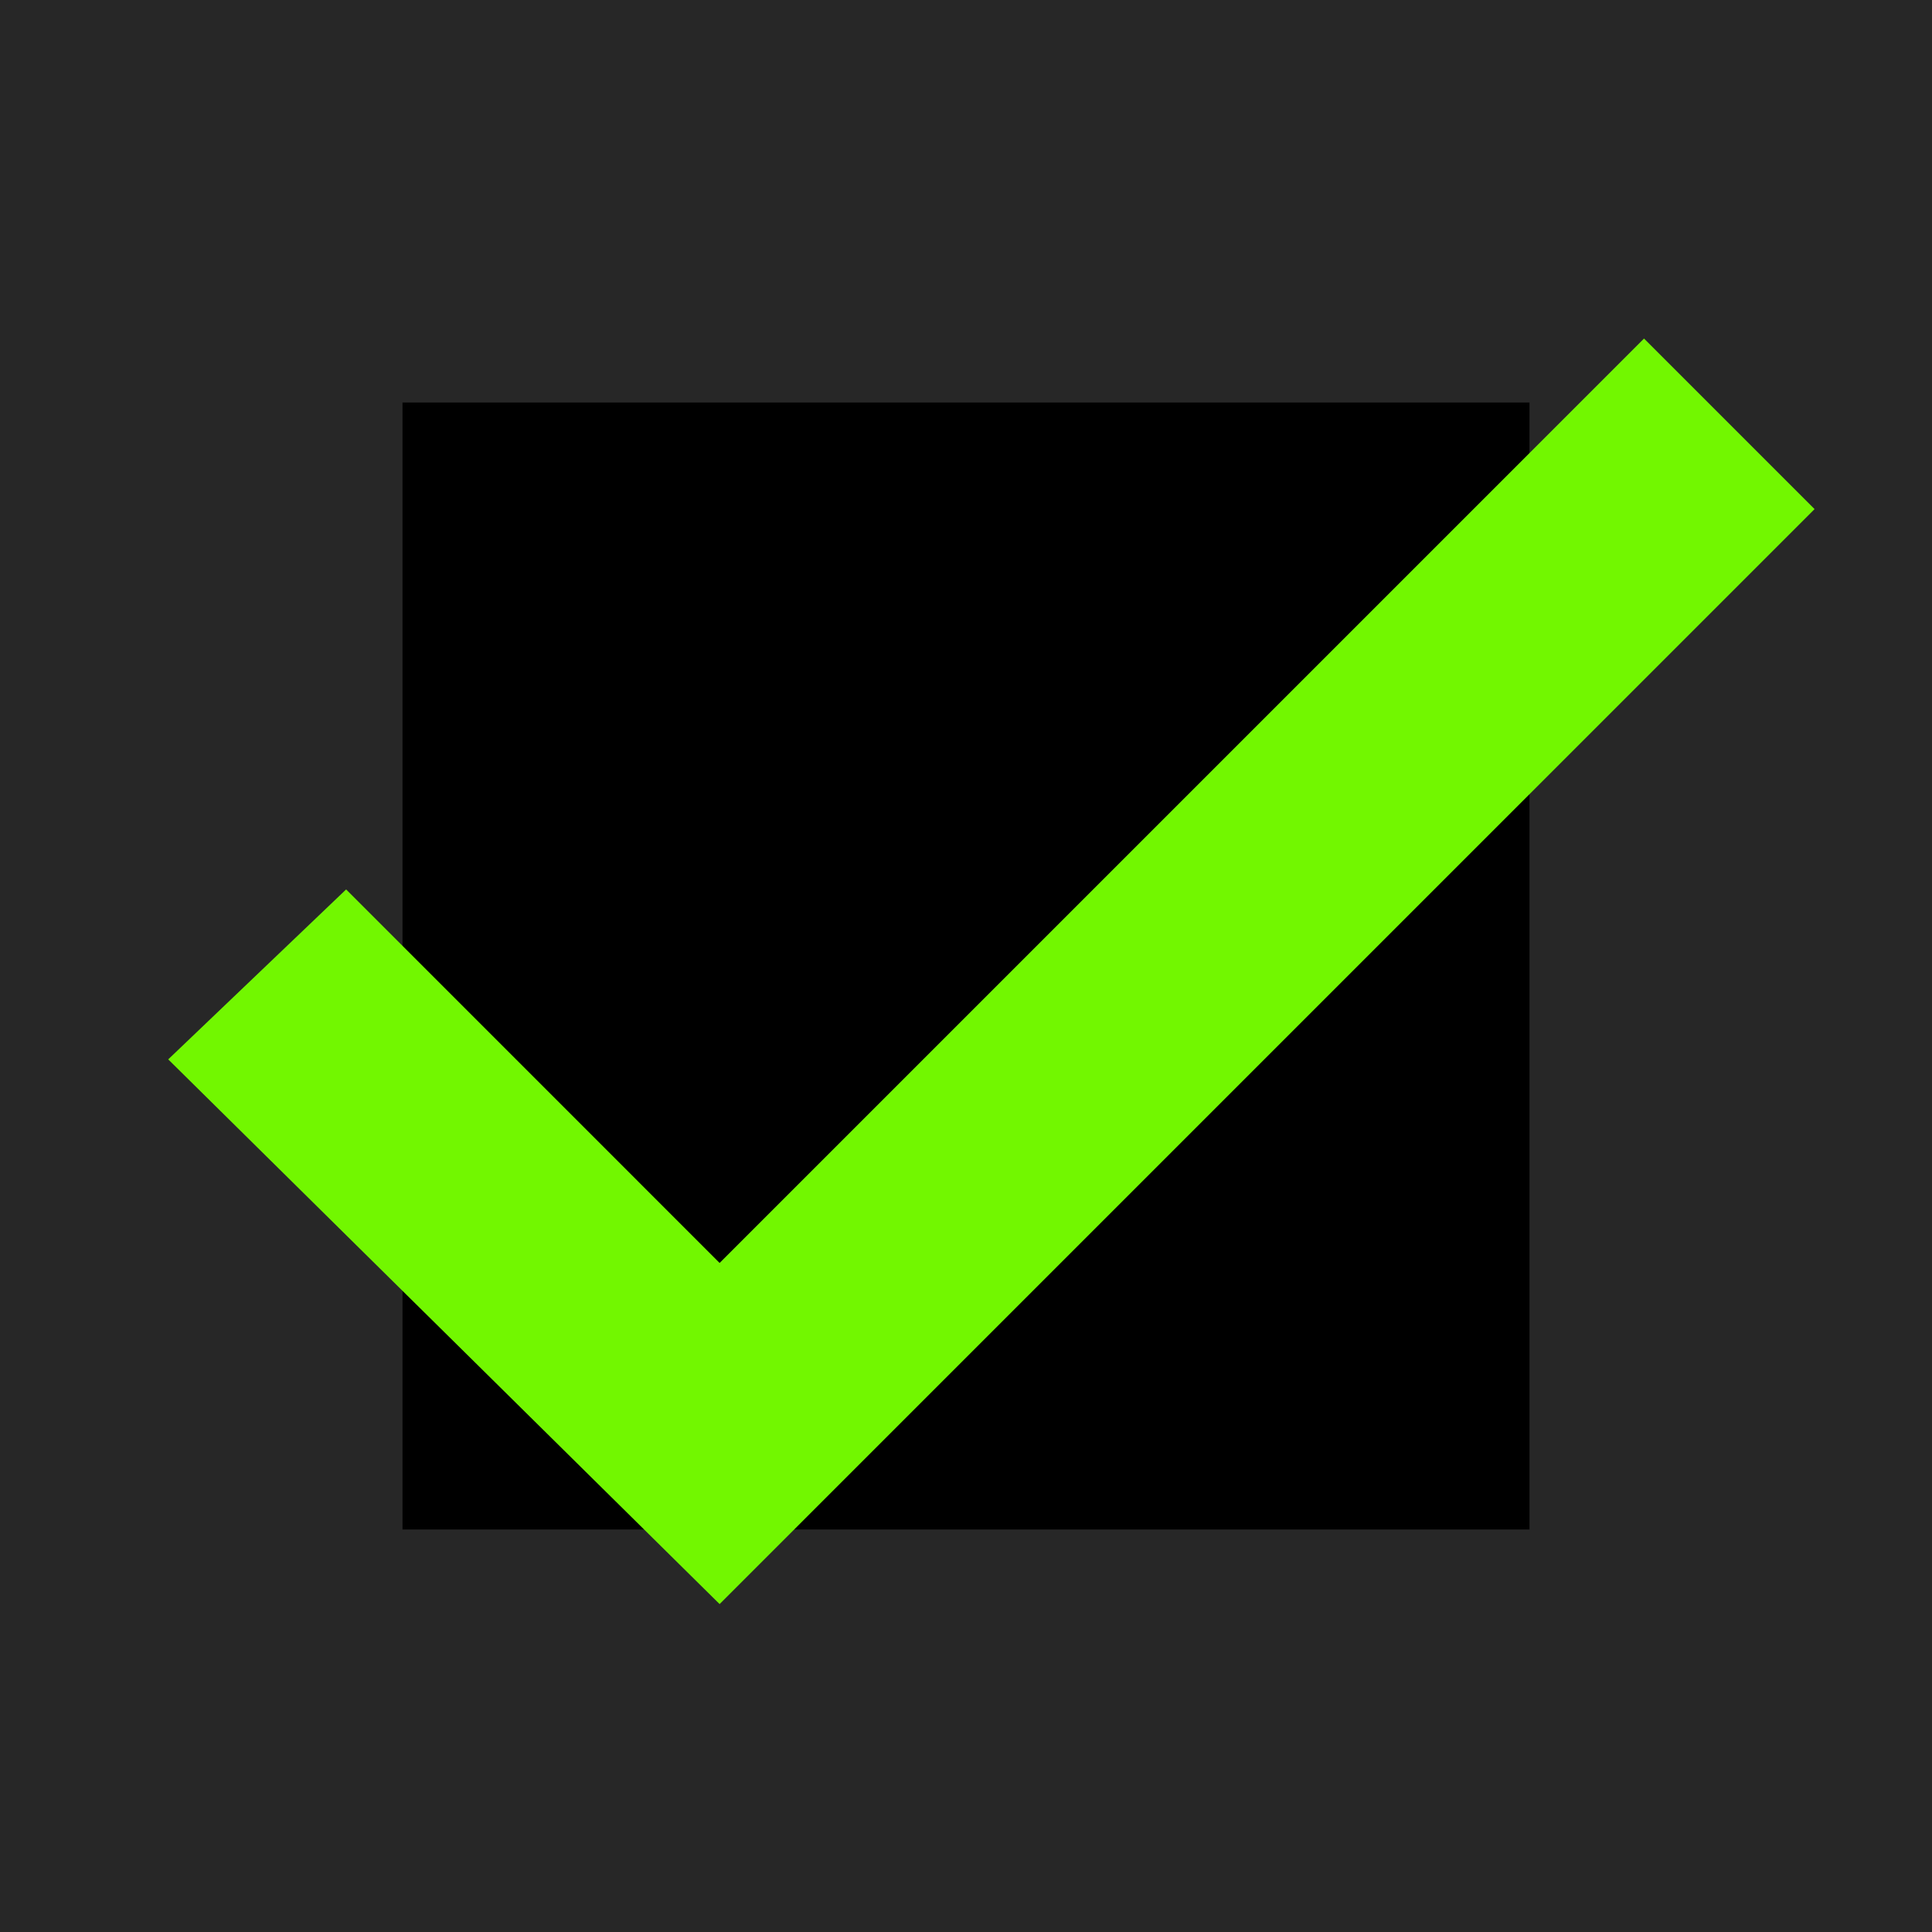
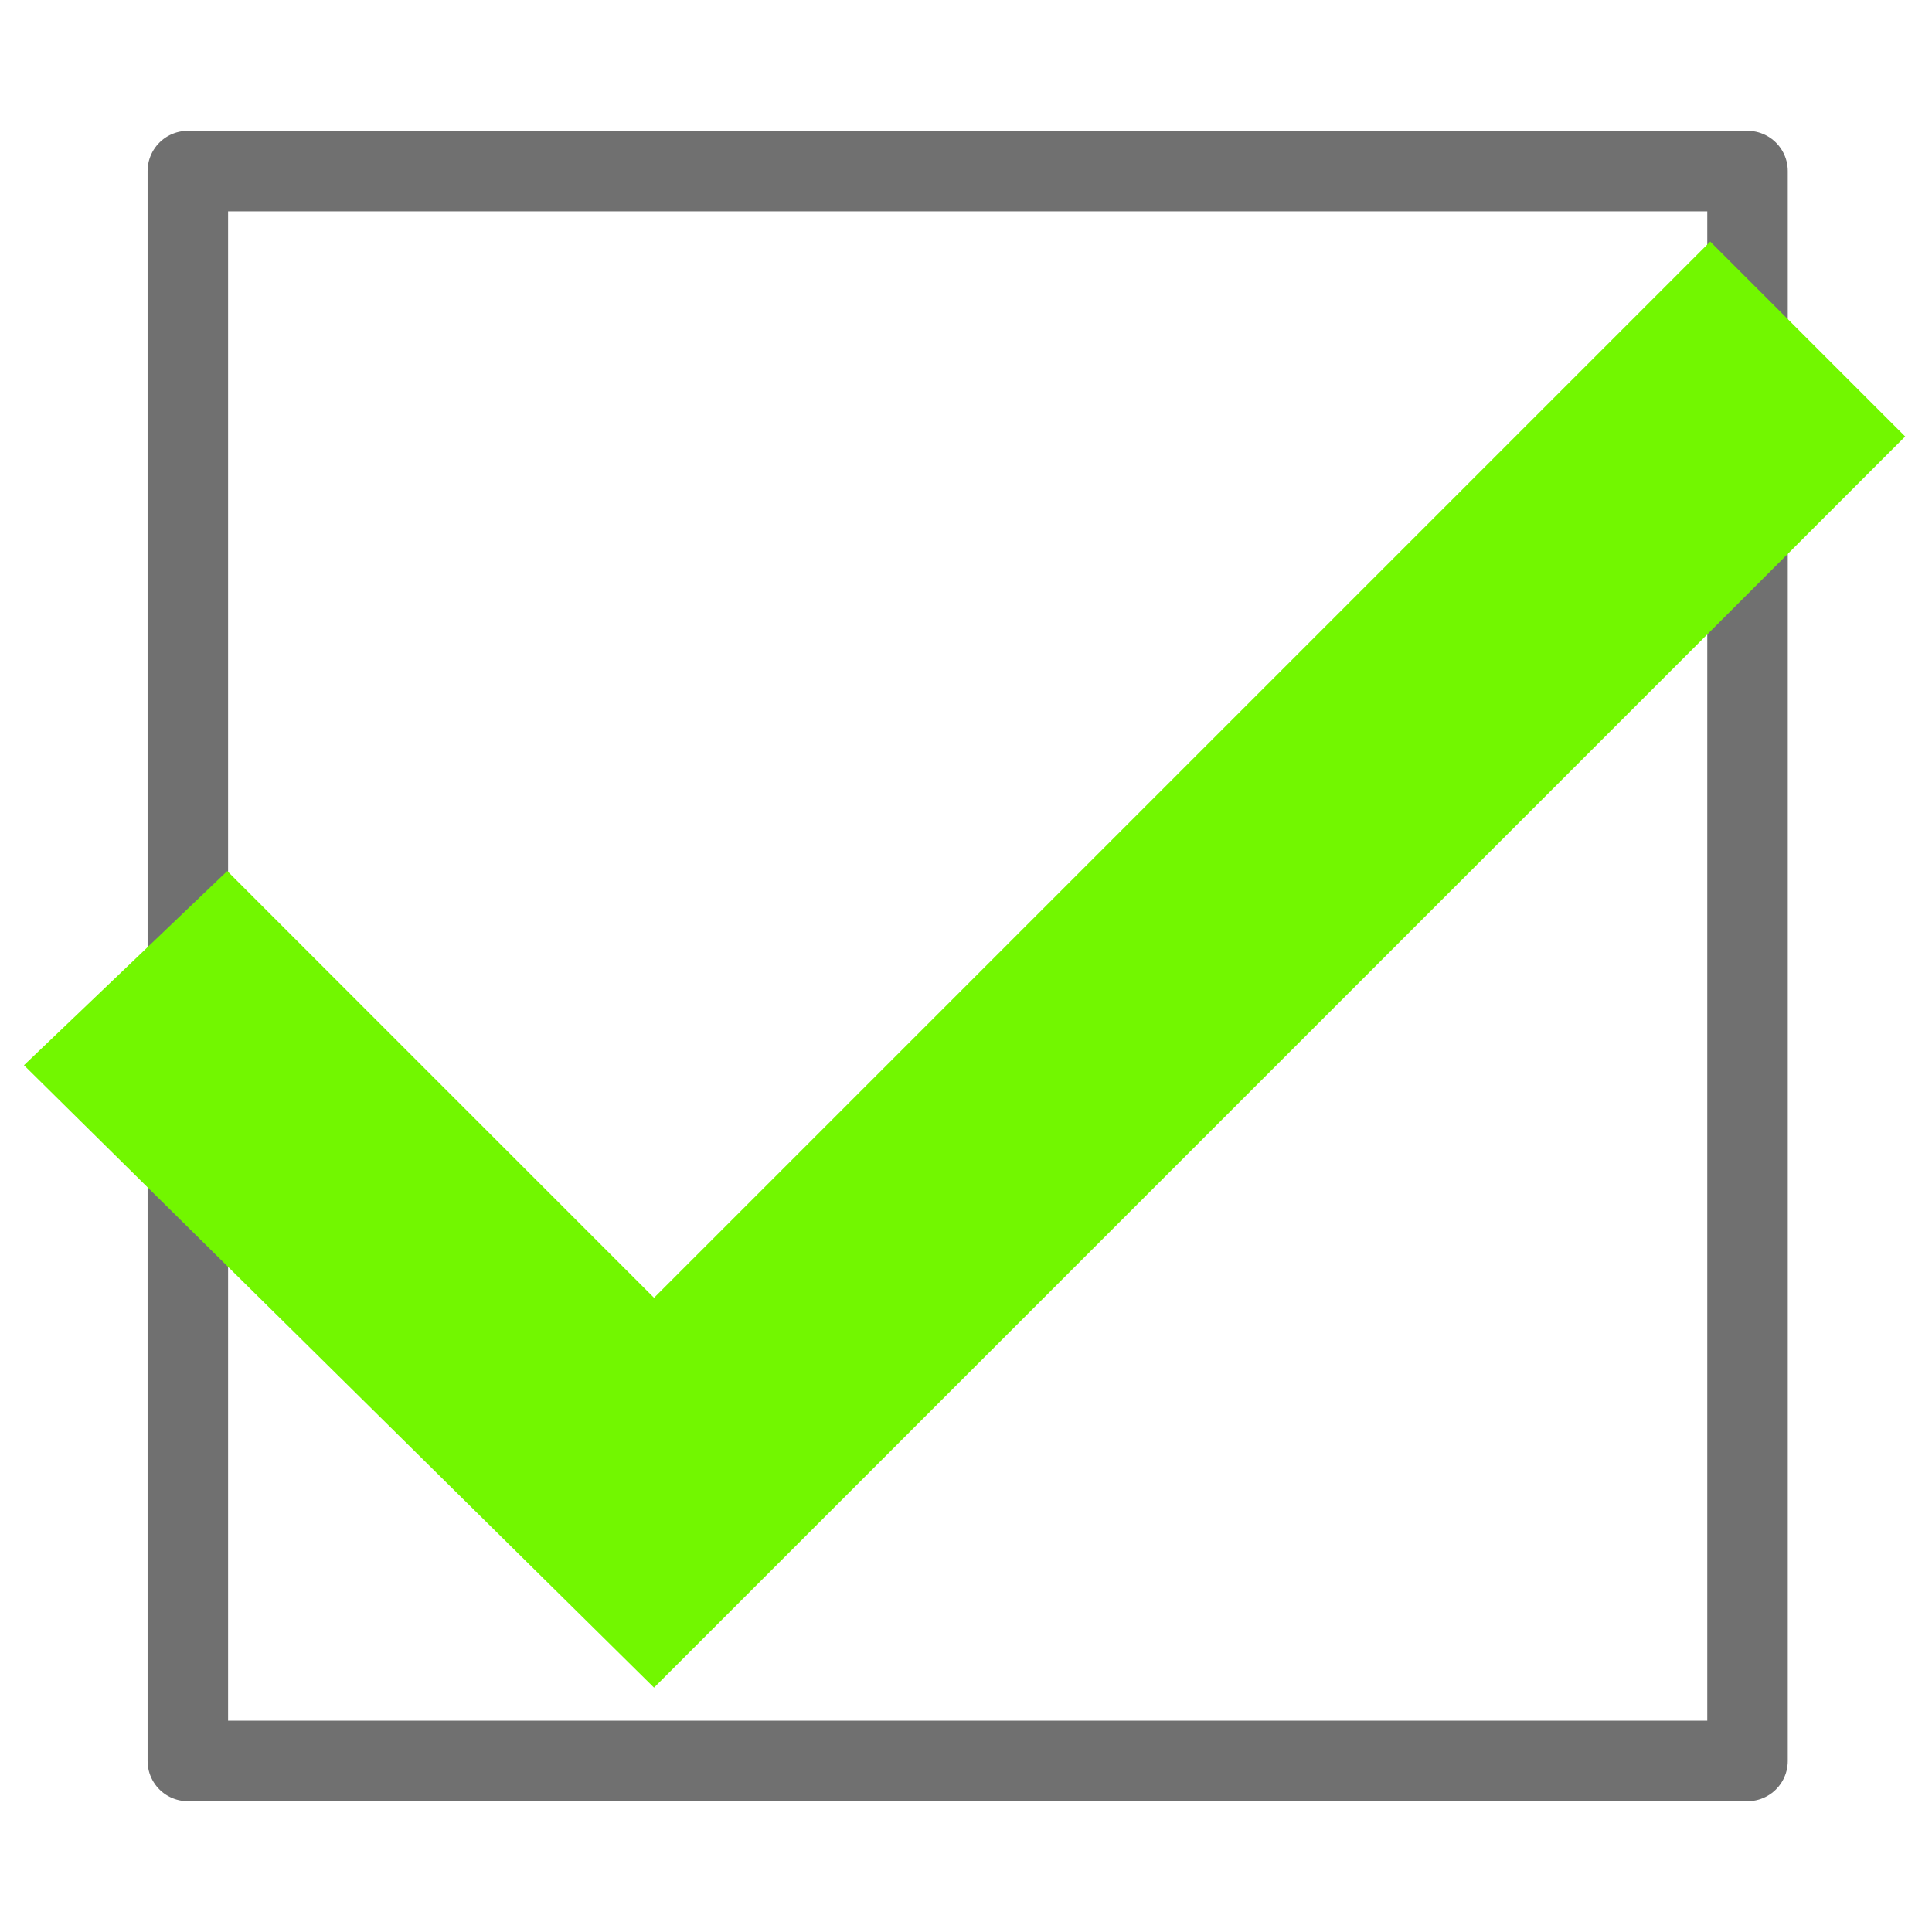
<svg xmlns="http://www.w3.org/2000/svg" width="576" height="576" viewBox="0 0 576 576">
  <defs>
-     <style>.a{clip-path:url(#b);}.b,.e{fill:none;}.b{stroke:#272727;stroke-width:120px;}.c{fill:#72f700;}.d{stroke:none;}.f{fill:#fff;}</style>
+     <style>.a{clip-path:url(#b);}.b,.e{fill:none;}.b{stroke:#707070;stroke-linejoin:round;stroke-width:24px;}.c{fill:#72f700;}.d{stroke:none;}.f{fill:#fff;}</style>
    <clipPath id="b">
      <rect width="576" height="576" />
    </clipPath>
  </defs>
  <g id="a" class="a">
    <rect class="f" width="576" height="576" />
-     <rect width="489" height="498" transform="translate(56 41)" />
-     <g class="b">
-       <rect class="d" width="576" height="576" />
-       <rect class="e" x="60" y="60" width="456" height="456" />
+     <g class="b" transform="translate(44 39)">
+       <rect class="d" width="489" height="498" />
+       <rect class="e" x="12" y="12" width="465" height="474" />
    </g>
-     <path class="c" d="M816.91,658.026,981.3,820.425l326.451-326.451L1256.9,443.119l-275.6,275.6L869.949,607.359Z" transform="translate(-766.758 -342.188)" />
+     <path class="c" d="M816.91,688.677l187.84,185.561,373.011-373.011-58.109-58.109-314.9,314.9L877.514,630.784Z" transform="translate(-809.762 -371.095)" />
  </g>
</svg>
